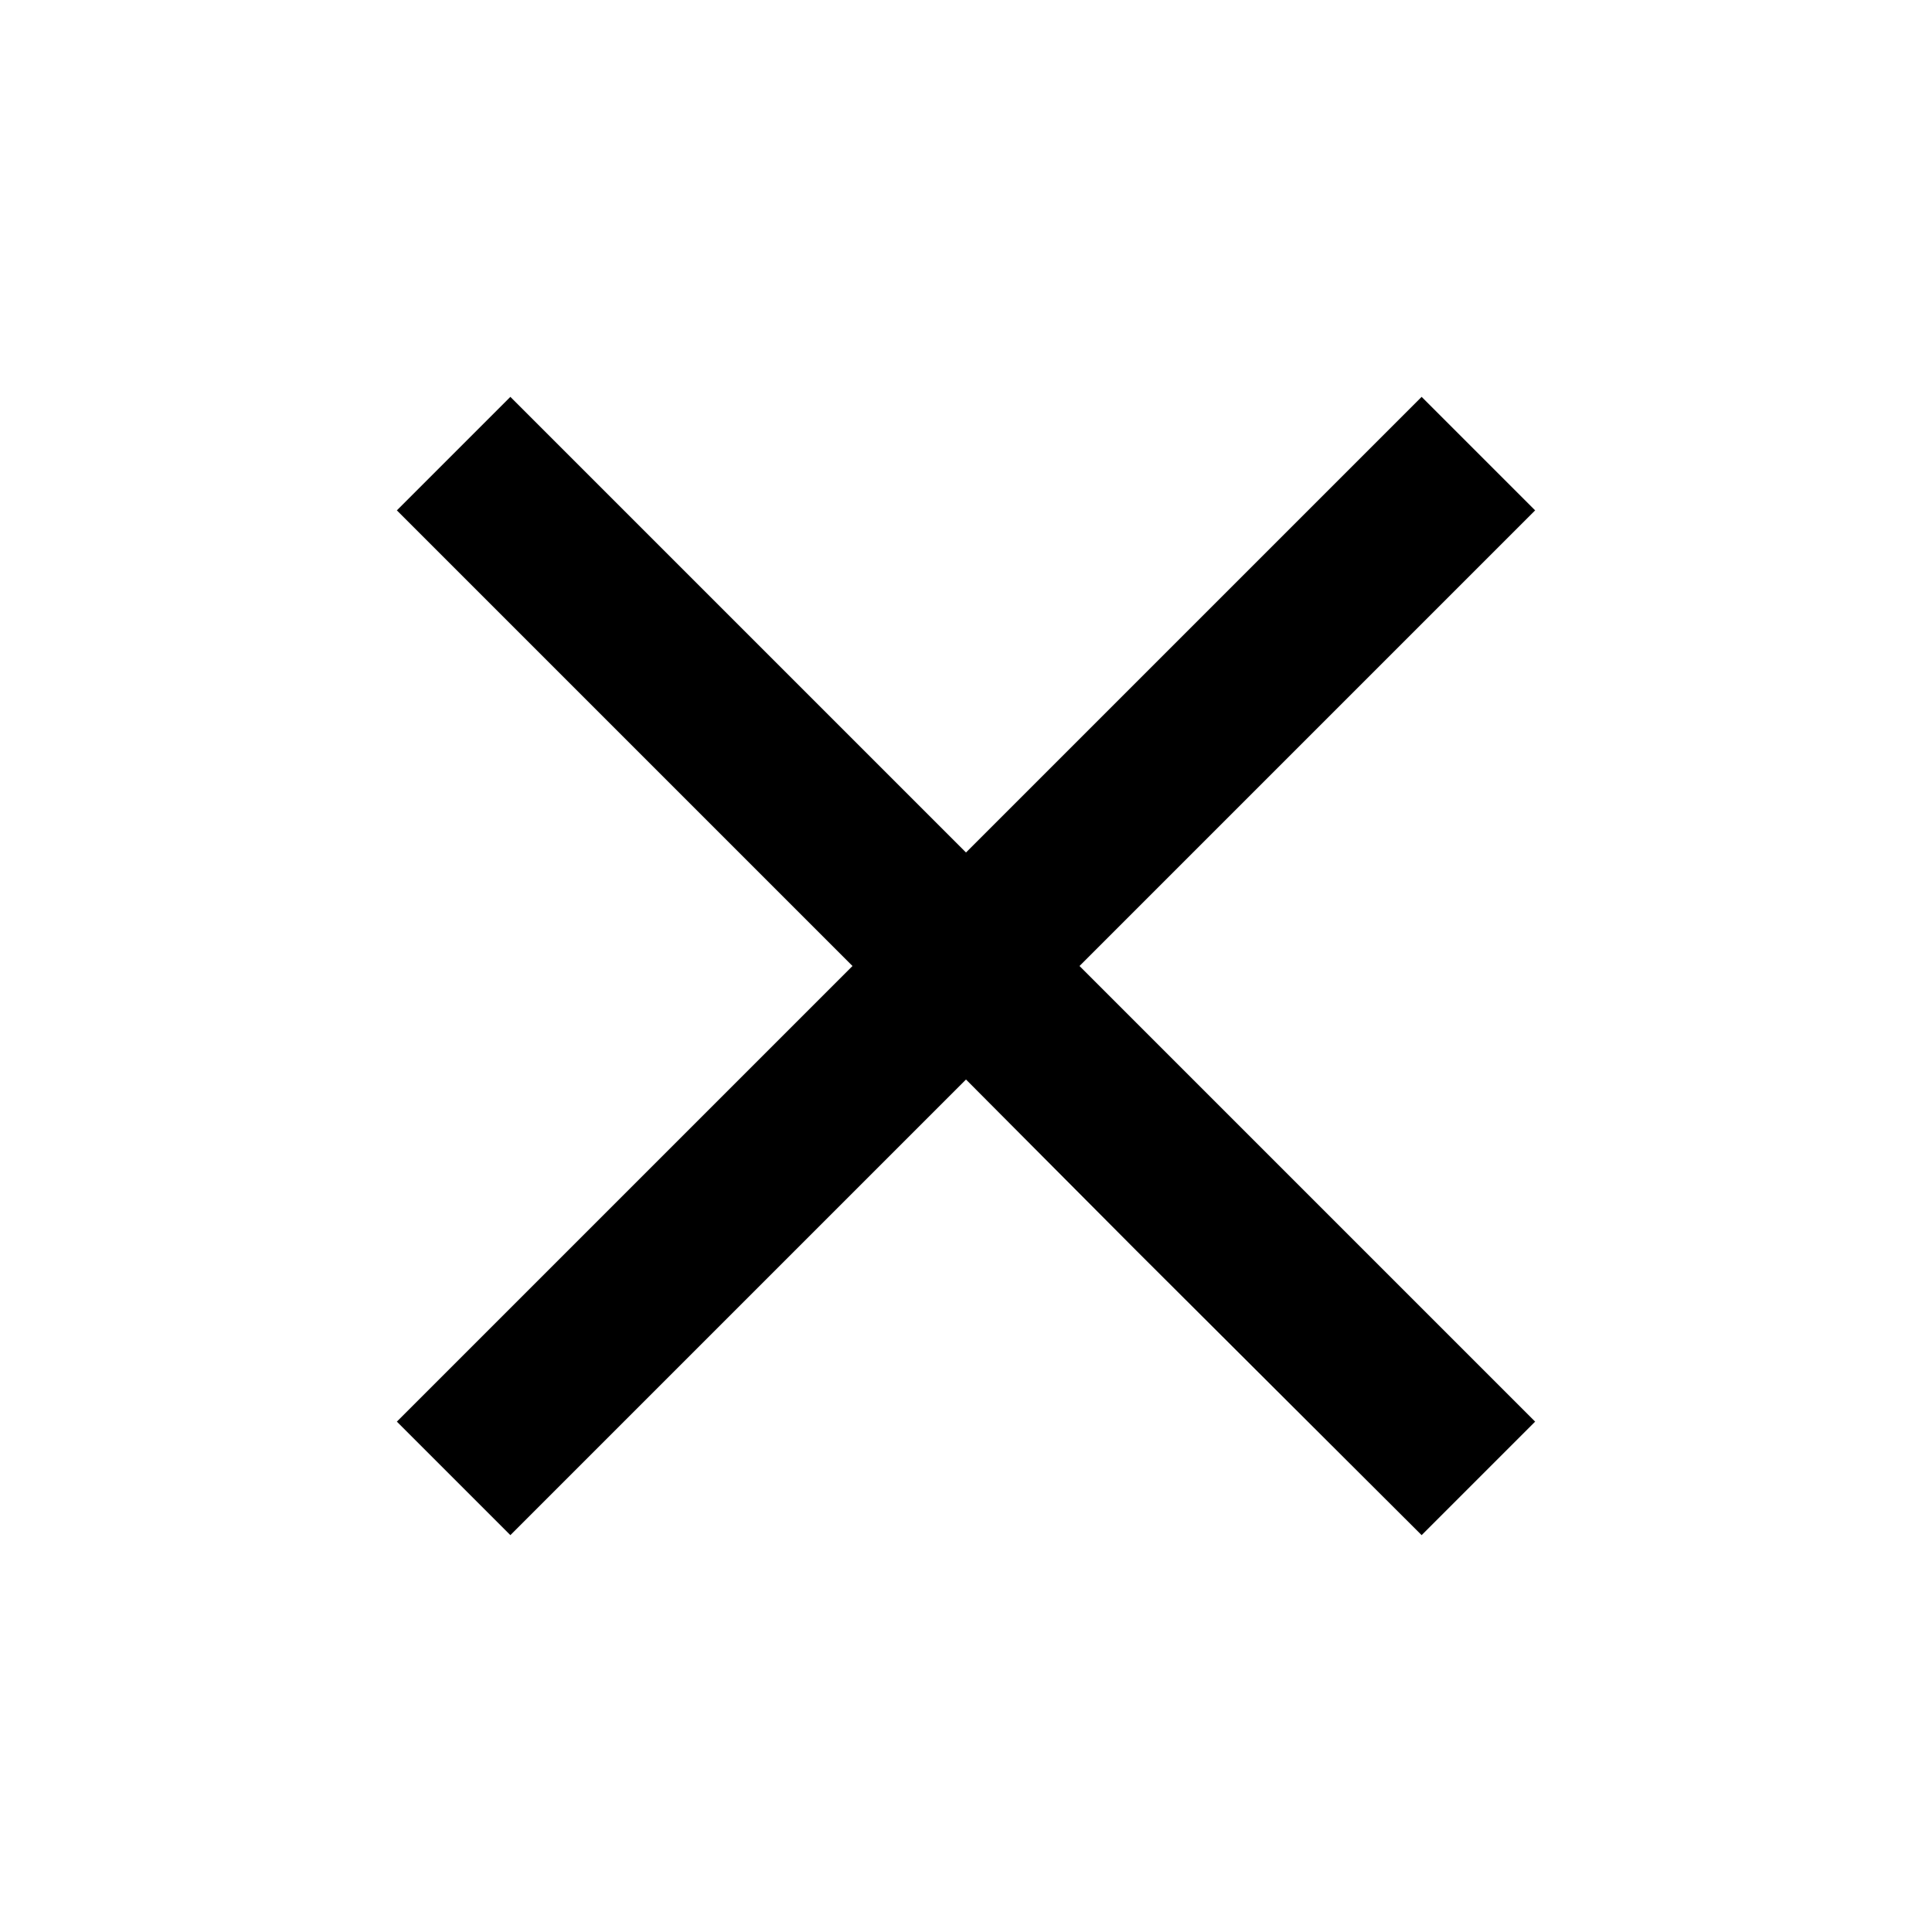
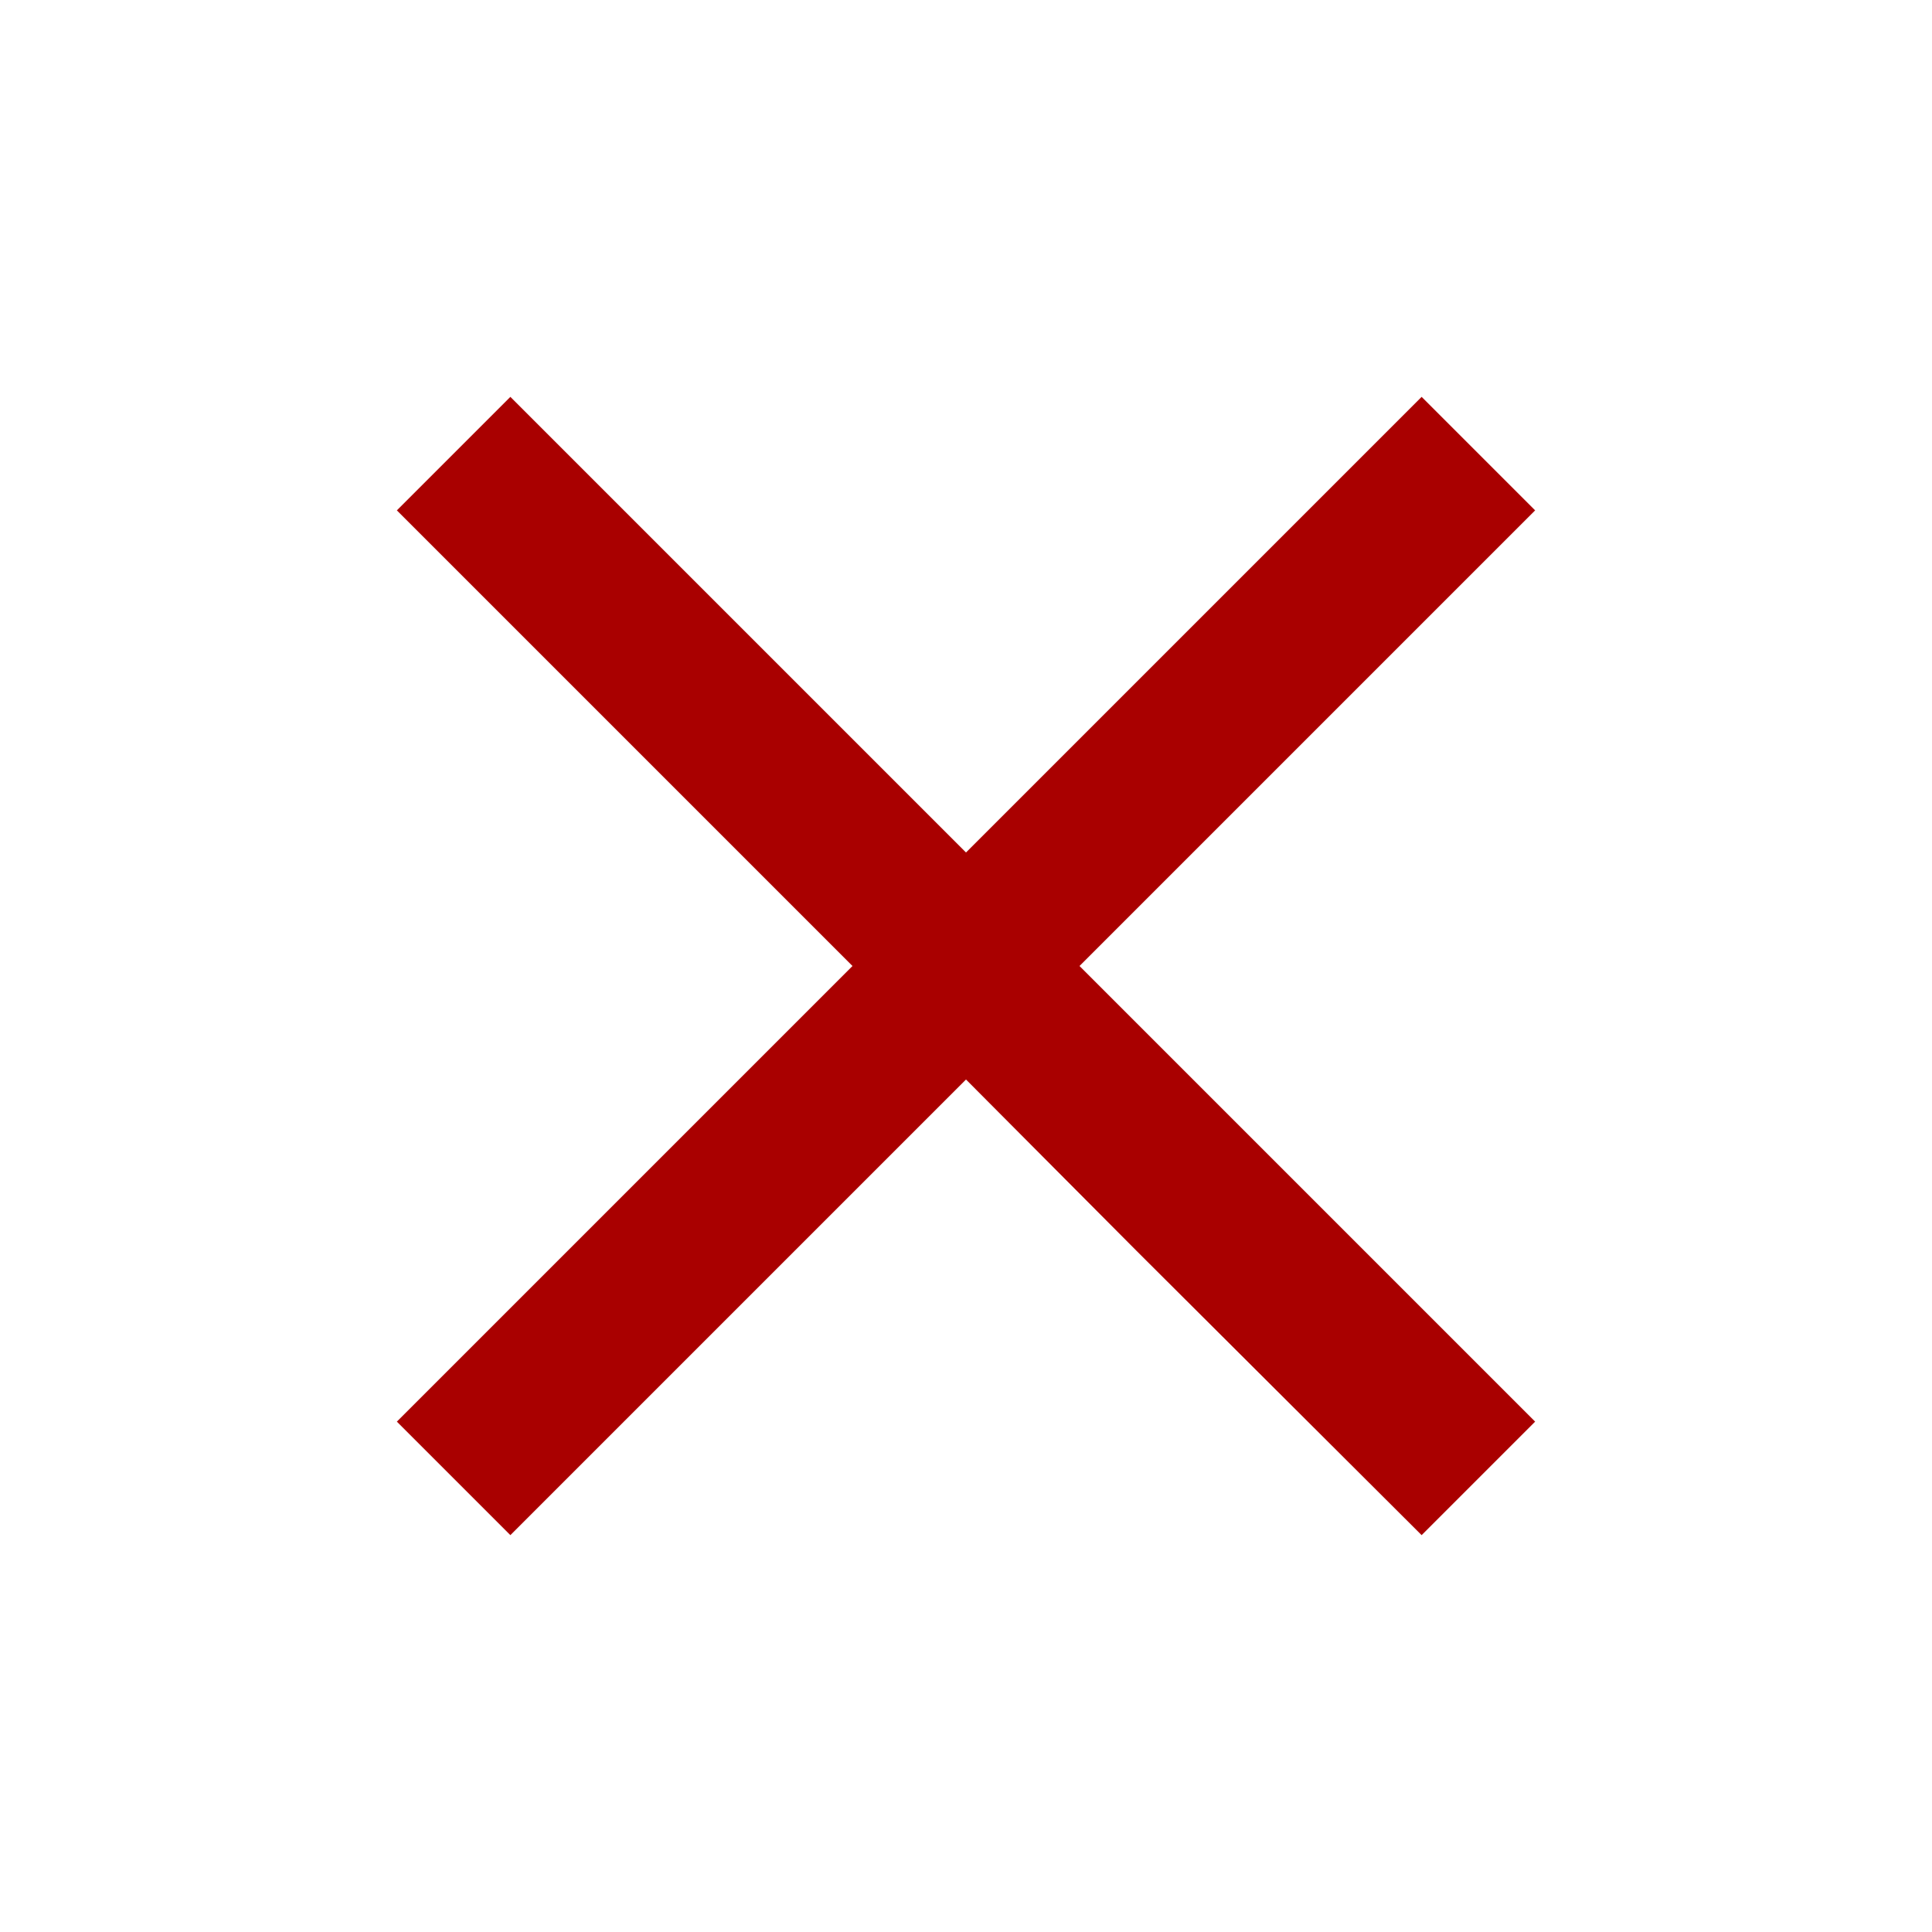
- <svg xmlns="http://www.w3.org/2000/svg" width="36" height="36" fill="#000000" viewBox="0 0 24 24">
+ <svg xmlns="http://www.w3.org/2000/svg" width="36" height="36" fill="rgb(169, 0, 0)" viewBox="0 0 24 24">
  <path d="m9.88 12.71-4.95 4.95 1.41 1.41 2.83-2.83L12 13.41l2.12 2.13 3.54 3.53 1.41-1.41-4.95-4.95-.71-.71 5.66-5.66-1.41-1.41L12 10.59 6.34 4.93 4.93 6.34 10.59 12z" />
</svg>
